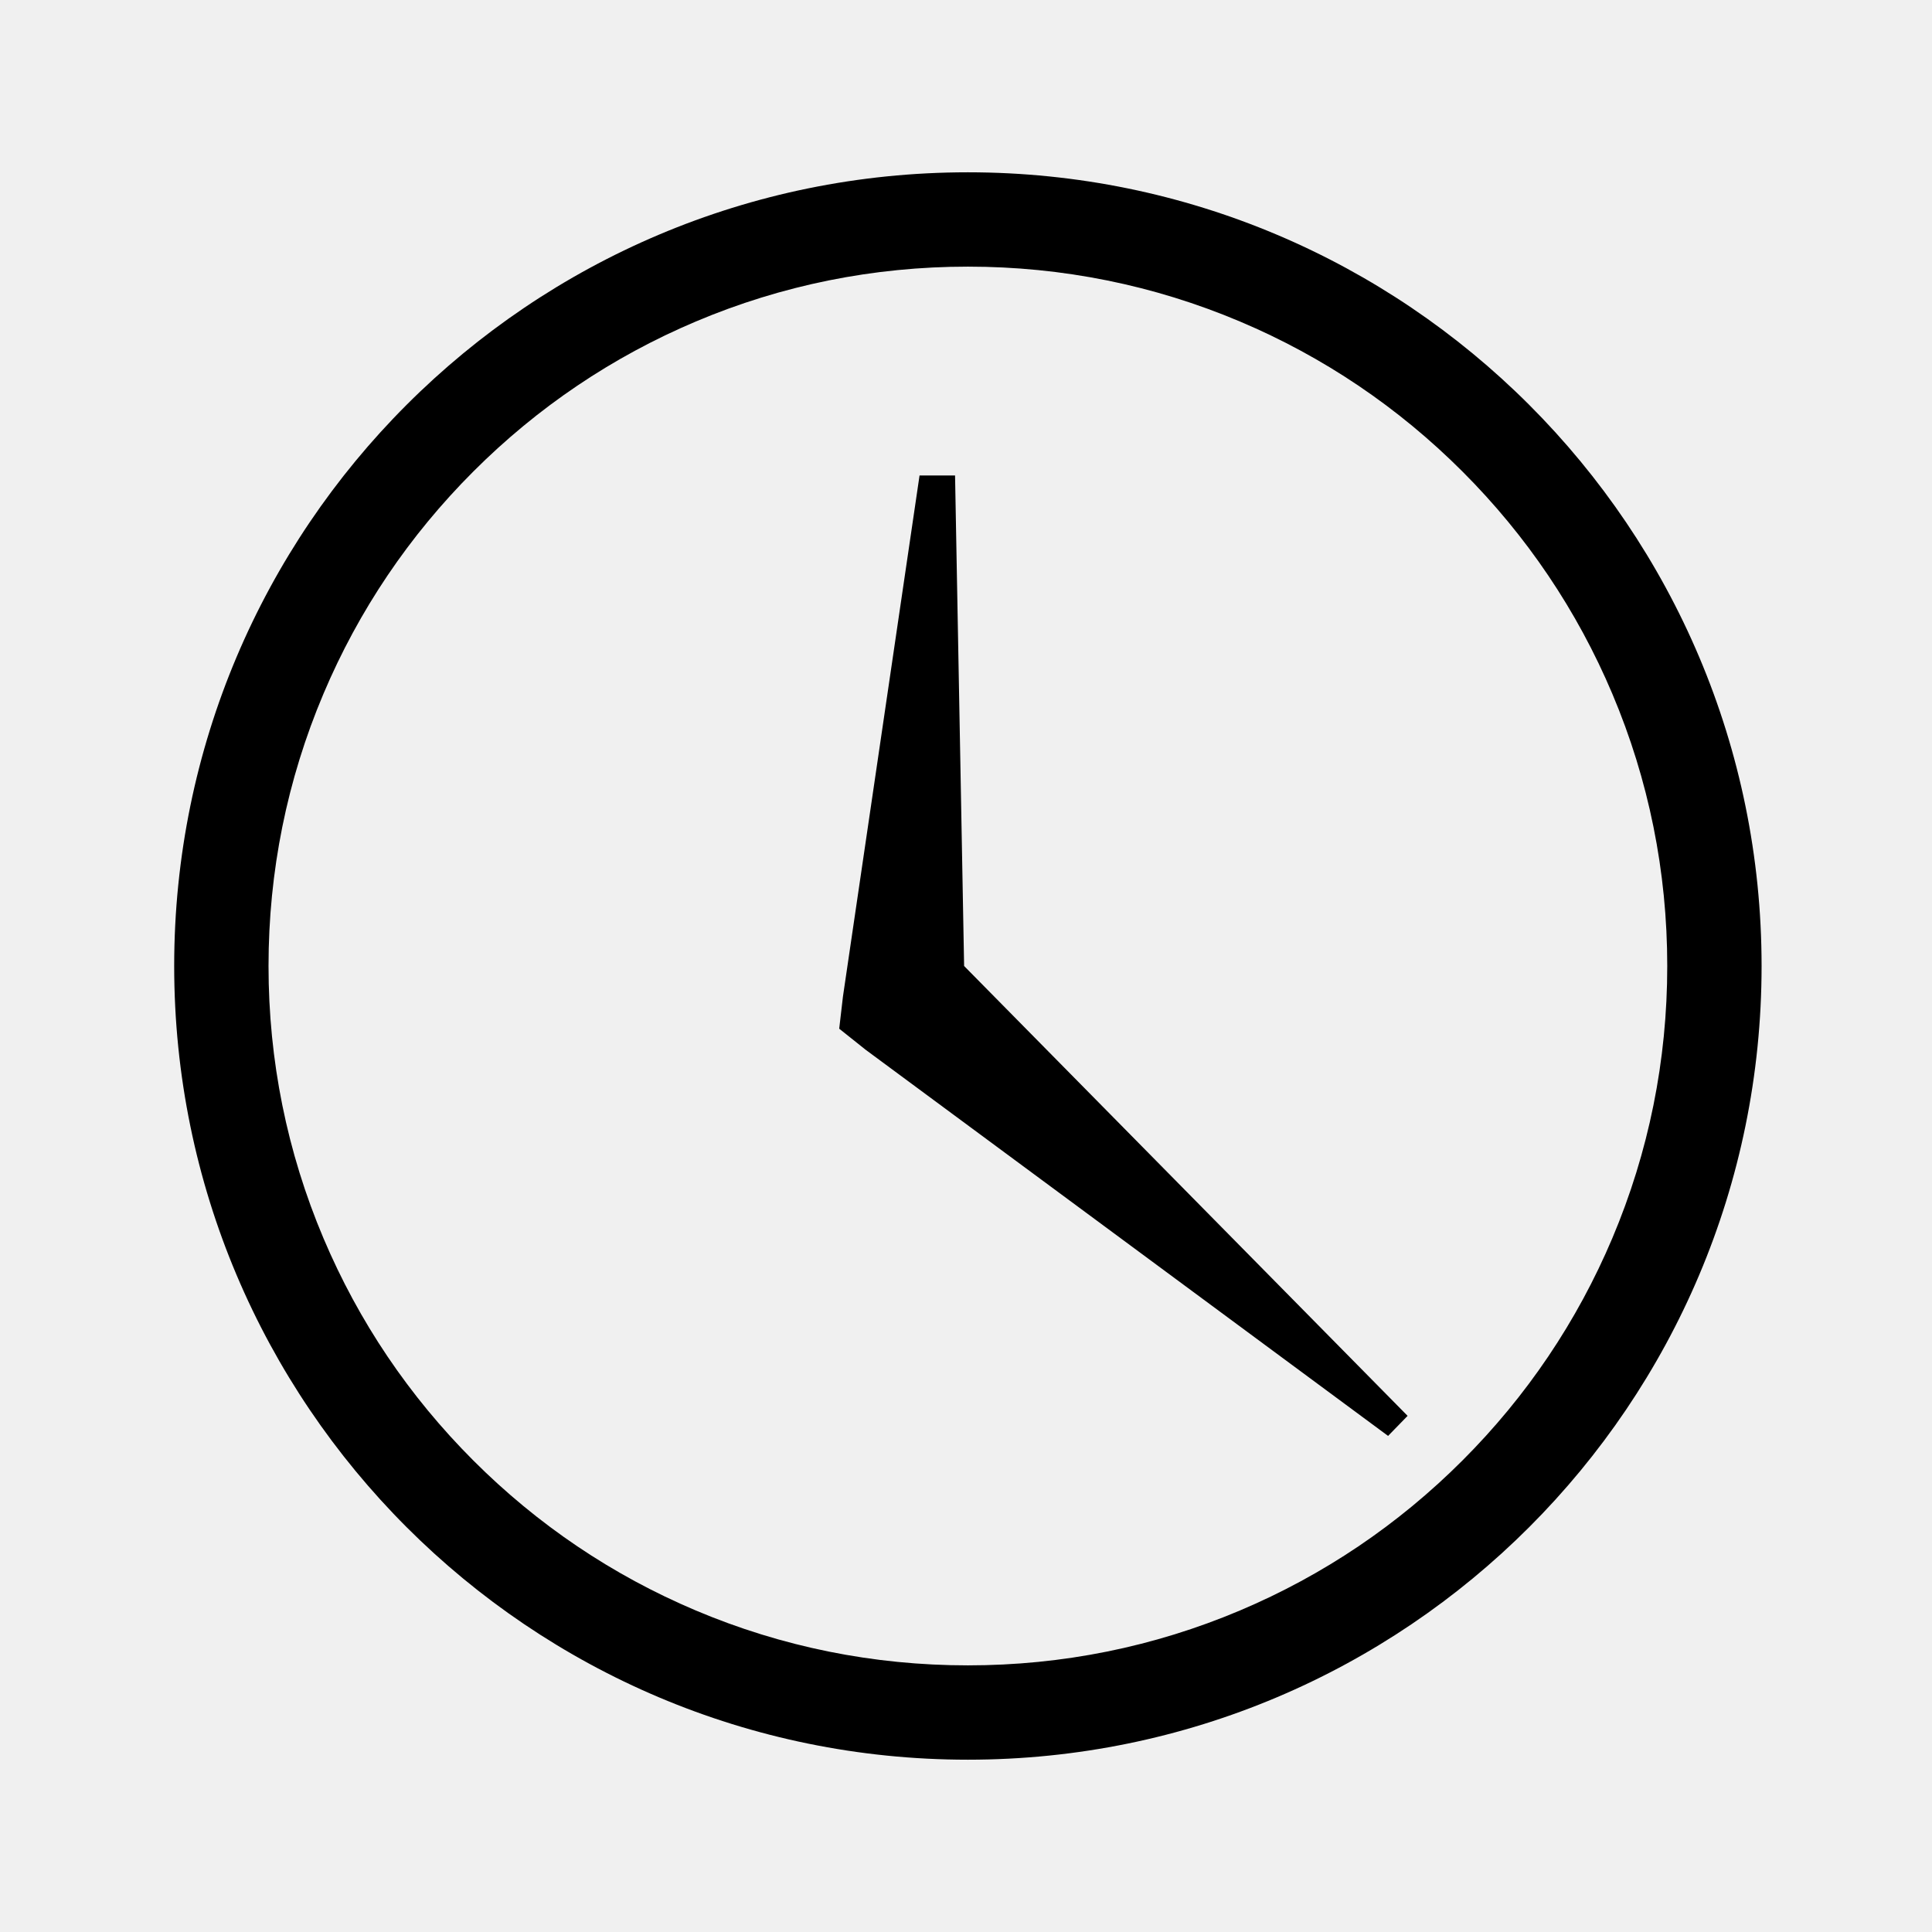
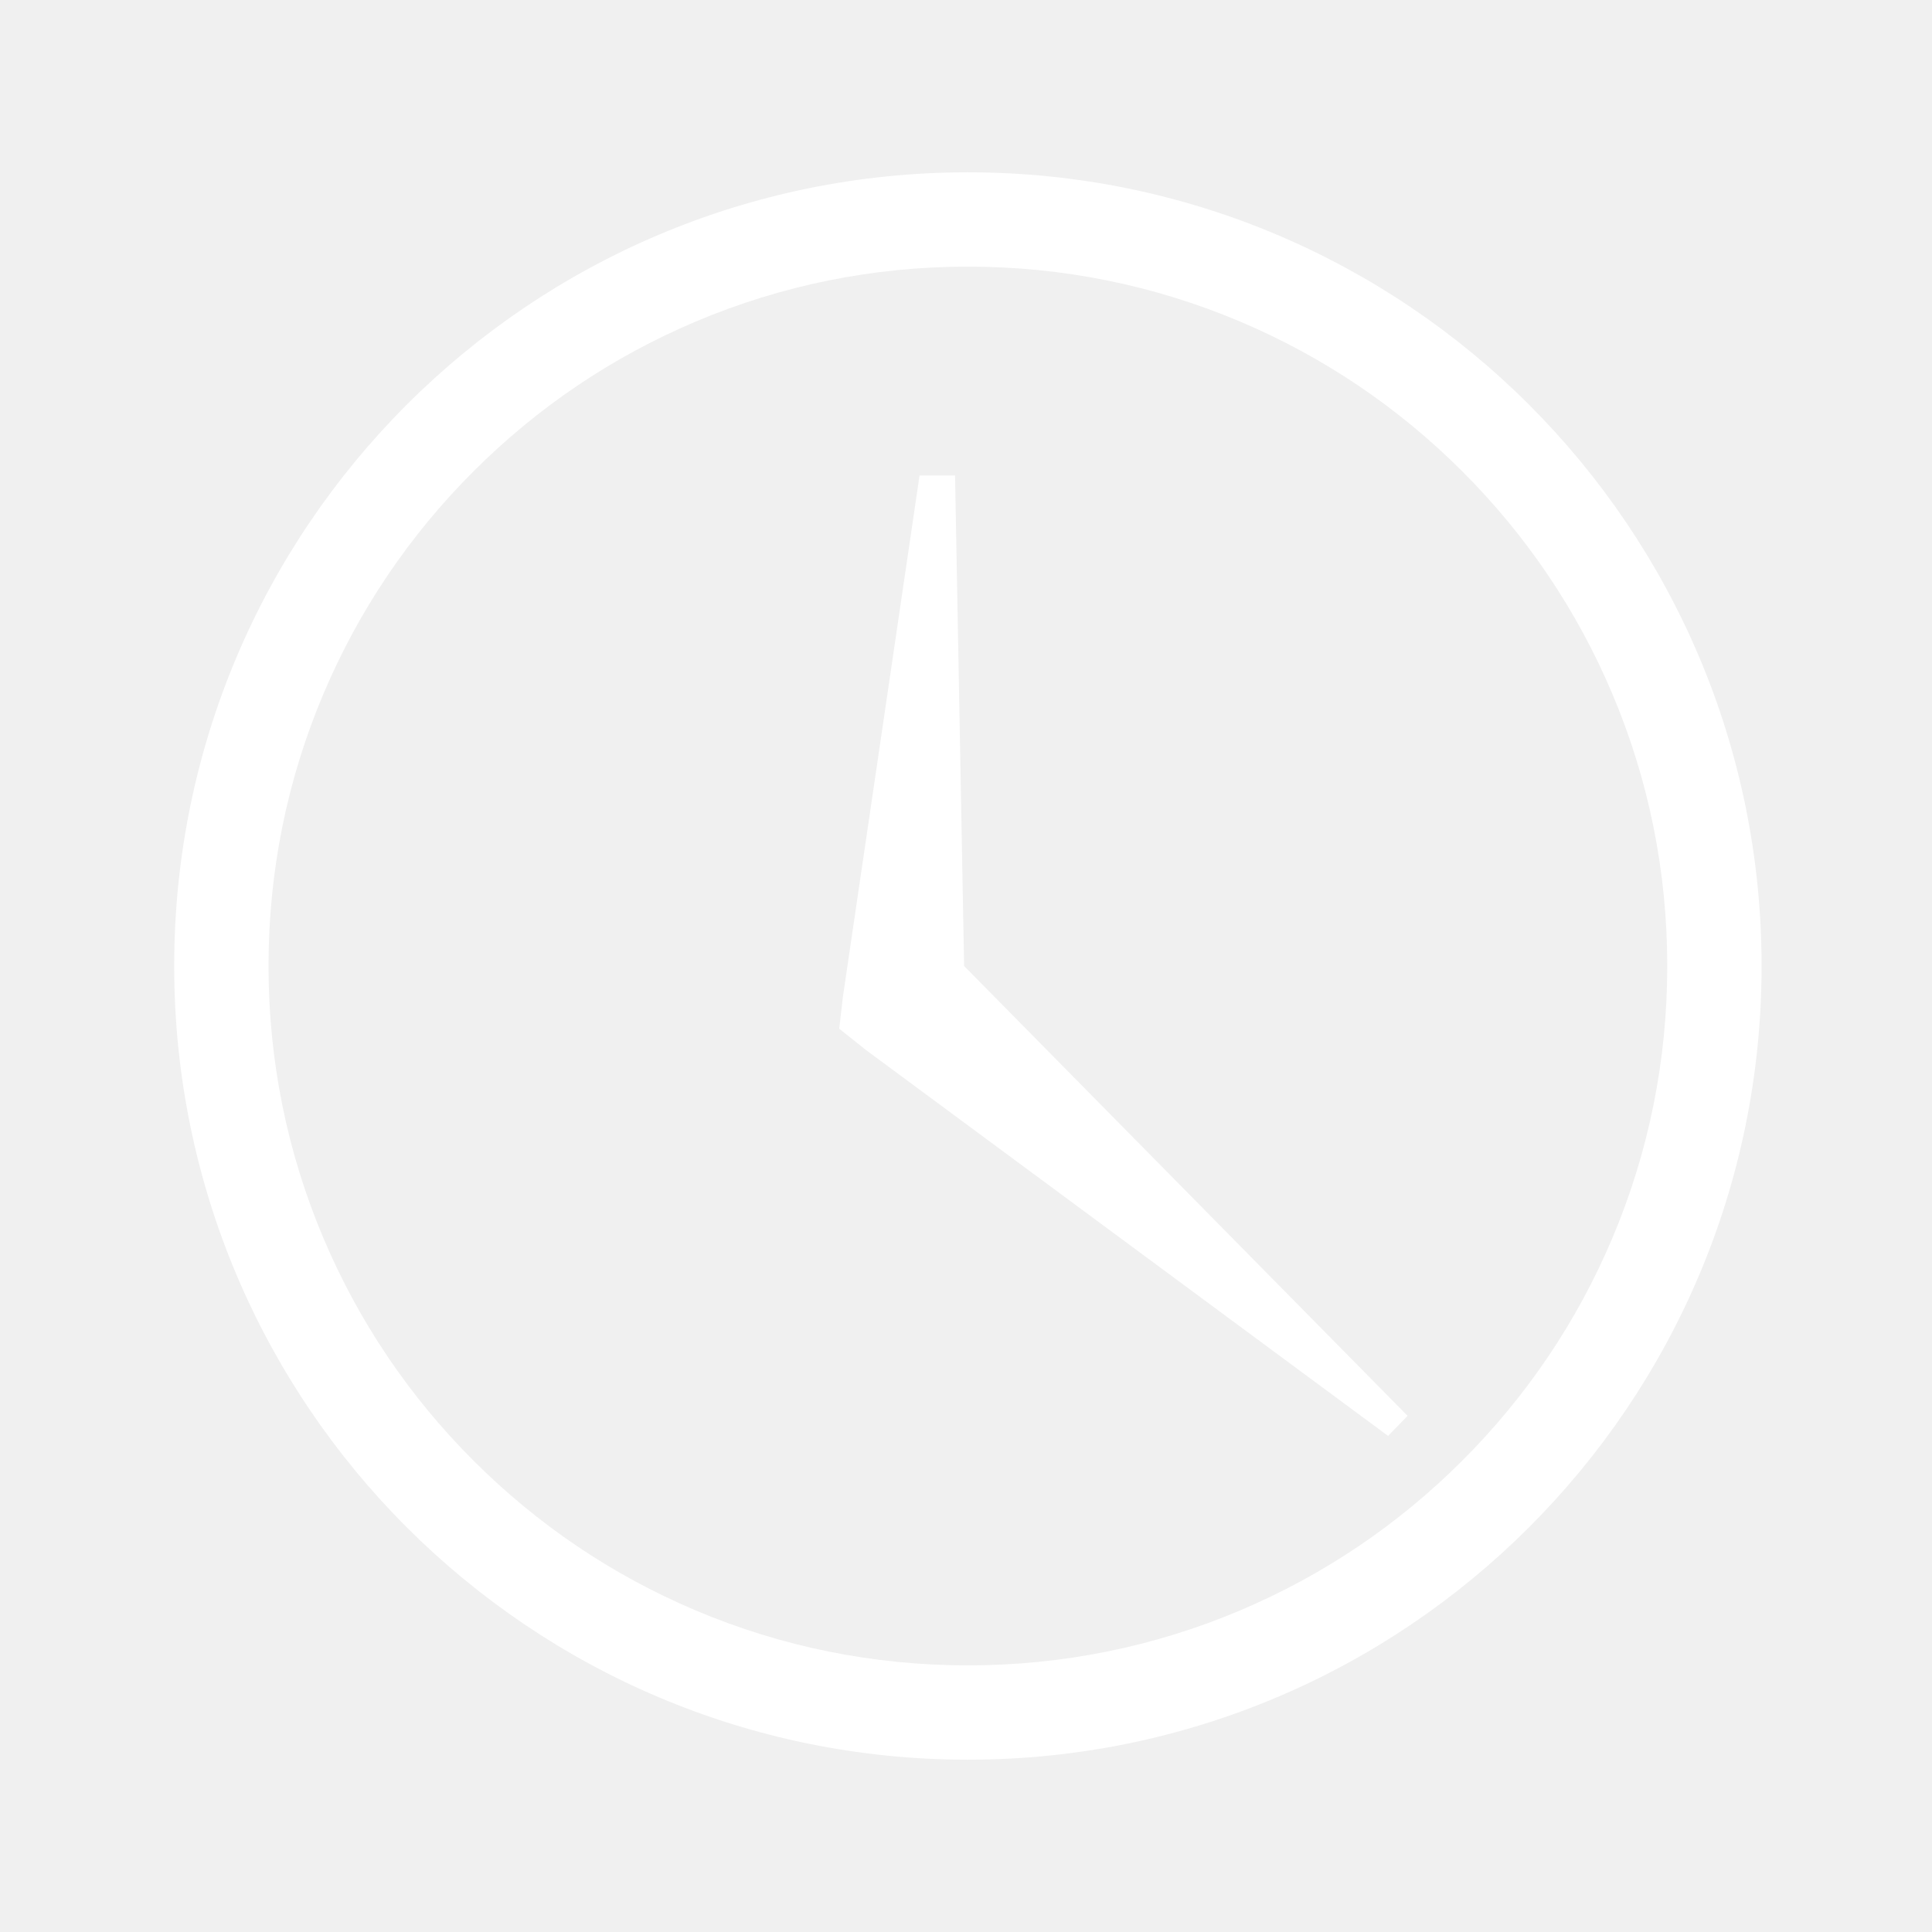
<svg xmlns="http://www.w3.org/2000/svg" version="1.1" x="0px" y="0px" viewBox="0 0 512 512" enable-background="new 0 0 512 512" xml:space="preserve" style="max-width:100%" height="100%">
-   <g style="" fill="currentColor">
-     <g style="" fill="currentColor">
-       <path fill="currentColor" d="M256.5,45.662C140.333,45.662,46.162,139.833,46.162,256c0,116.166,94.171,210.338,210.338,210.338    S466.838,372.166,466.838,256C466.838,139.833,372.667,45.662,256.5,45.662z M387.554,387.053    c-17.026,17.027-36.849,30.394-58.917,39.728c-22.839,9.659-47.108,14.558-72.137,14.558s-49.299-4.898-72.137-14.558    c-22.068-9.334-41.891-22.7-58.917-39.728c-17.027-17.025-30.393-36.849-39.727-58.916C76.06,305.298,71.162,281.028,71.162,256    s4.898-49.298,14.558-72.137c9.334-22.068,22.7-41.891,39.726-58.918c17.027-17.026,36.85-30.392,58.917-39.726    c22.838-9.659,47.108-14.558,72.137-14.558s49.298,4.898,72.137,14.558c22.068,9.334,41.891,22.699,58.917,39.726    c17.027,17.027,30.393,36.85,39.727,58.918c9.659,22.839,14.558,47.108,14.558,72.137s-4.898,49.298-14.558,72.137    C417.946,350.204,404.581,370.027,387.554,387.053z" style="" />
-       <polygon fill="currentColor" points="253.099,126 243.69,126 223.395,264.06 222.4,272.617 229.432,278.22 367.856,380.532     373.028,375.215 255.5,256   " style="" />
+   <g style="" fill="white">
+     <g style="" fill="white">
+       <path fill="white" d="M256.5,45.662C140.333,45.662,46.162,139.833,46.162,256c0,116.166,94.171,210.338,210.338,210.338    S466.838,372.166,466.838,256C466.838,139.833,372.667,45.662,256.5,45.662z M387.554,387.053    c-17.026,17.027-36.849,30.394-58.917,39.728c-22.839,9.659-47.108,14.558-72.137,14.558s-49.299-4.898-72.137-14.558    c-22.068-9.334-41.891-22.7-58.917-39.728c-17.027-17.025-30.393-36.849-39.727-58.916C76.06,305.298,71.162,281.028,71.162,256    s4.898-49.298,14.558-72.137c9.334-22.068,22.7-41.891,39.726-58.918c17.027-17.026,36.85-30.392,58.917-39.726    c22.838-9.659,47.108-14.558,72.137-14.558s49.298,4.898,72.137,14.558c22.068,9.334,41.891,22.699,58.917,39.726    c17.027,17.027,30.393,36.85,39.727,58.918c9.659,22.839,14.558,47.108,14.558,72.137s-4.898,49.298-14.558,72.137    C417.946,350.204,404.581,370.027,387.554,387.053z" style="" />
+       <polygon fill="white" points="253.099,126 243.69,126 223.395,264.06 222.4,272.617 229.432,278.22 367.856,380.532     373.028,375.215 255.5,256   " style="" />
    </g>
  </g>
</svg>
